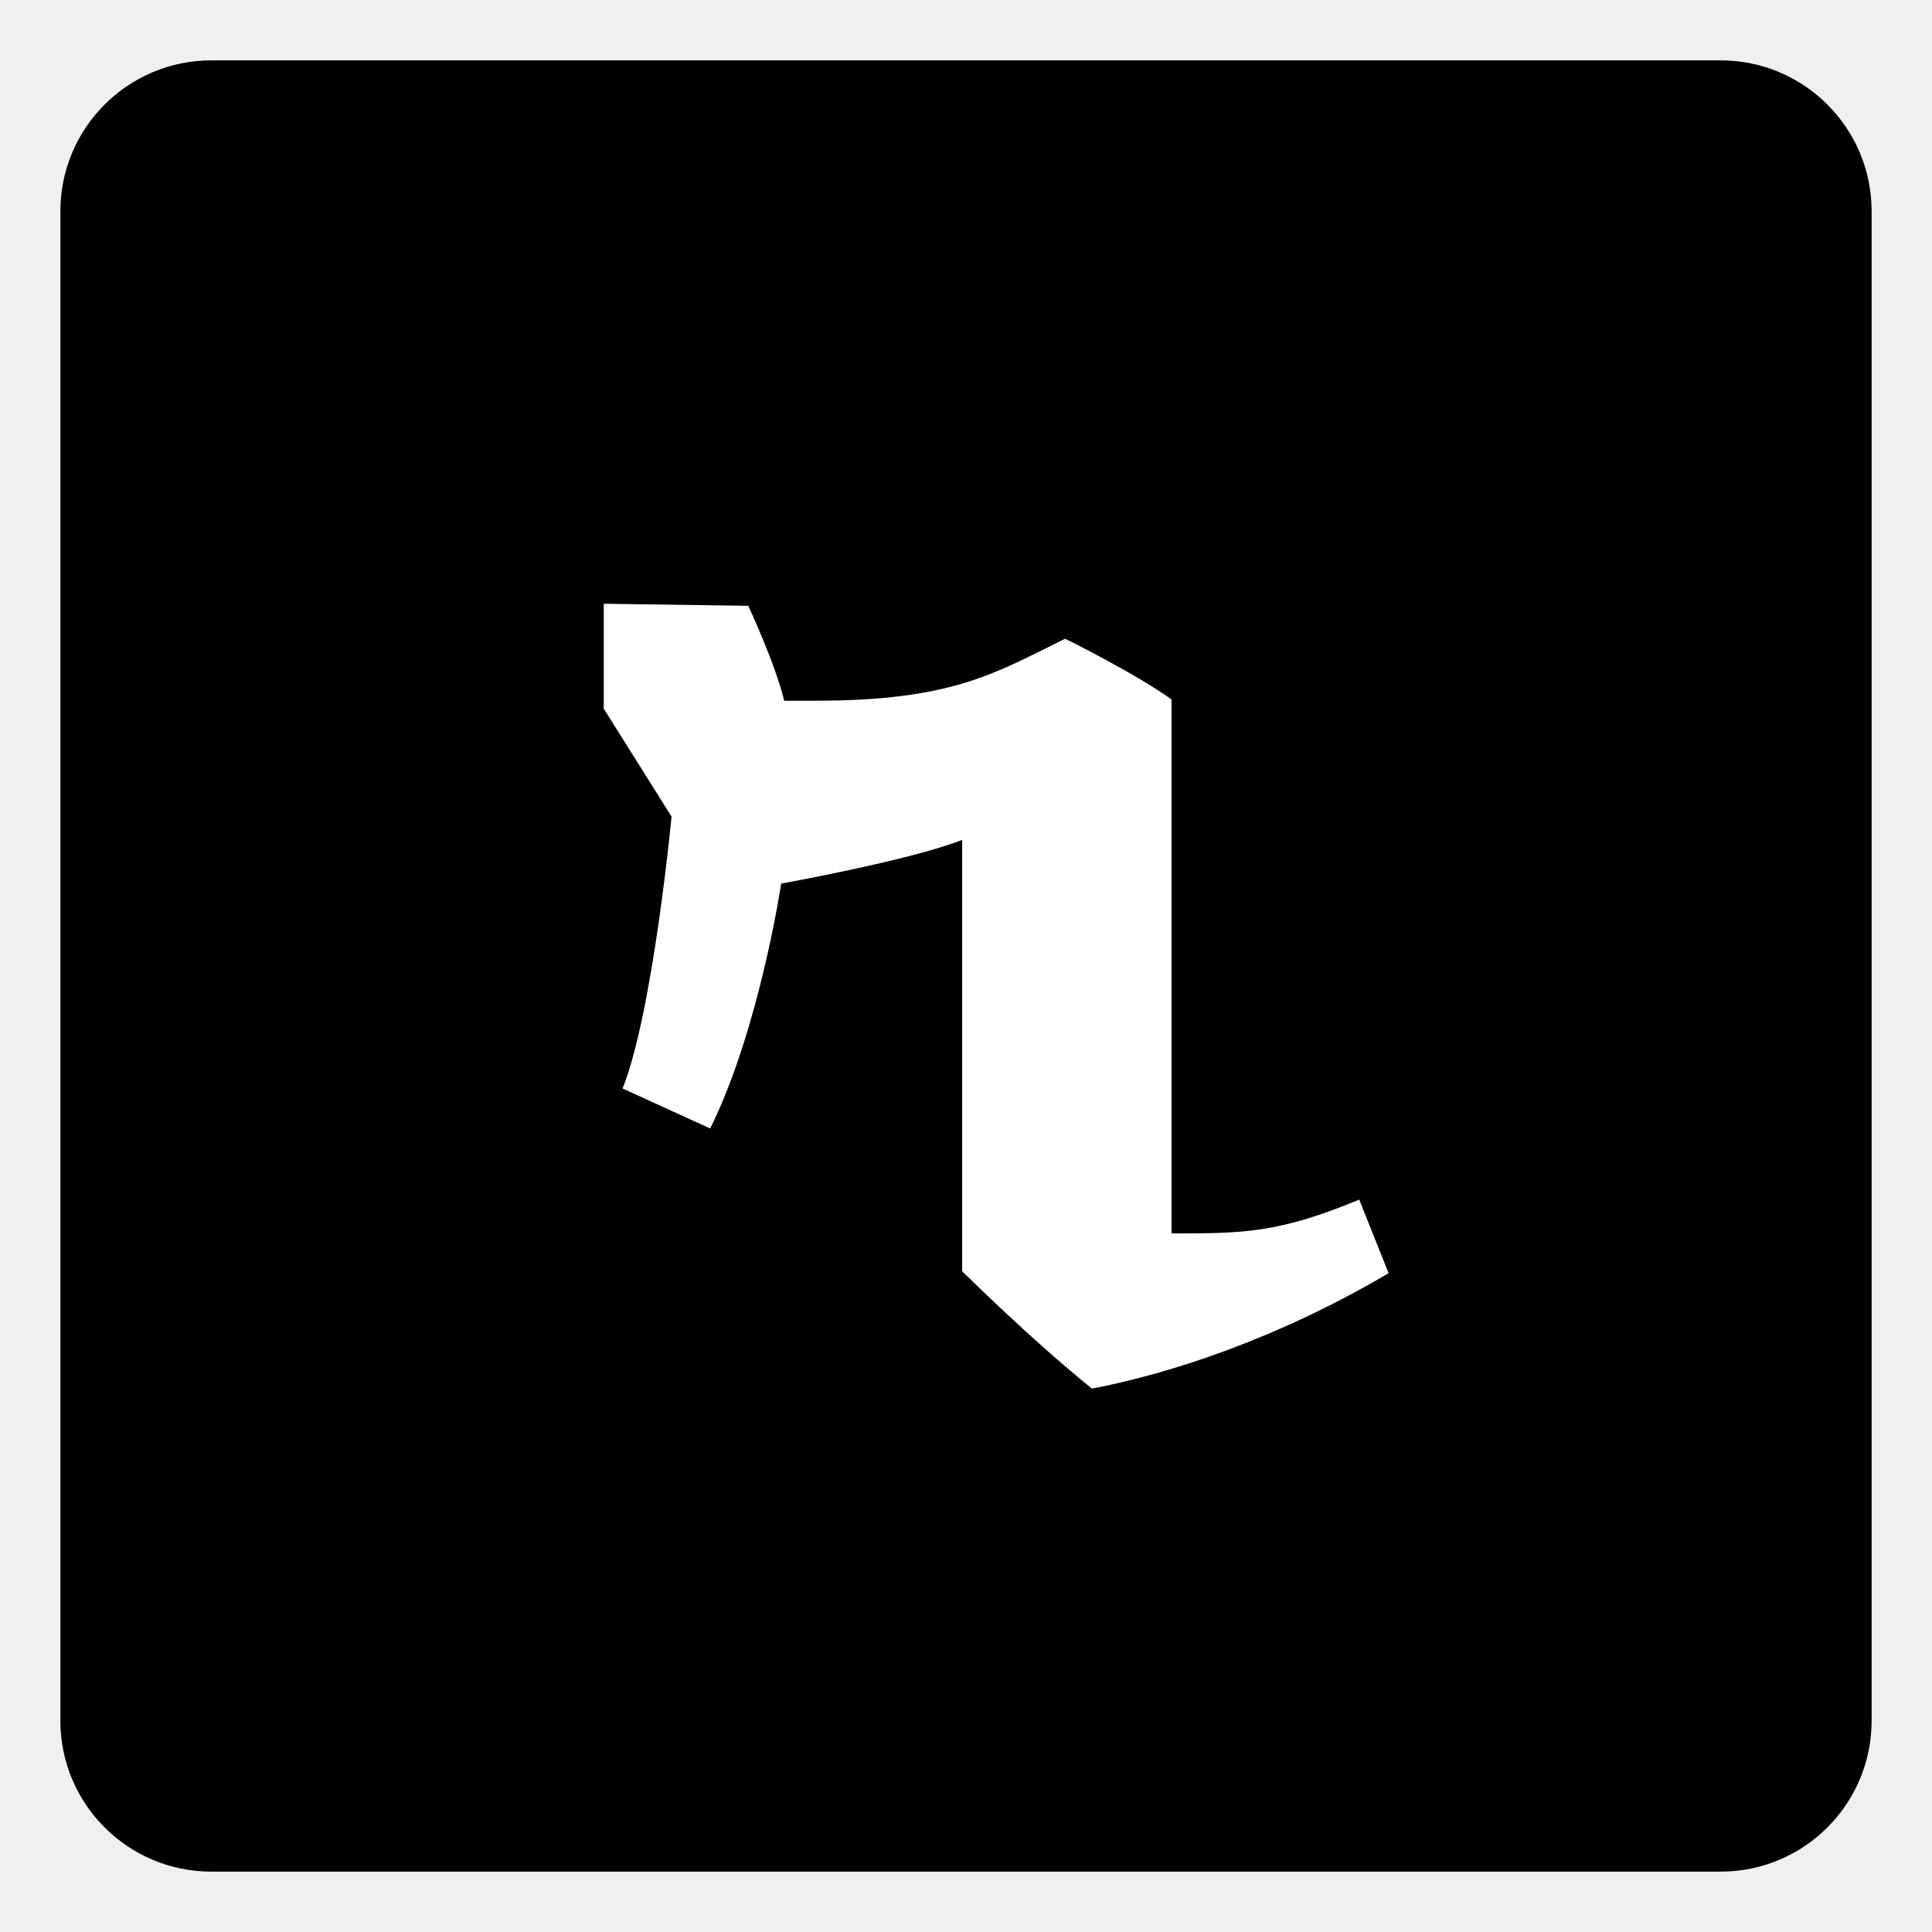
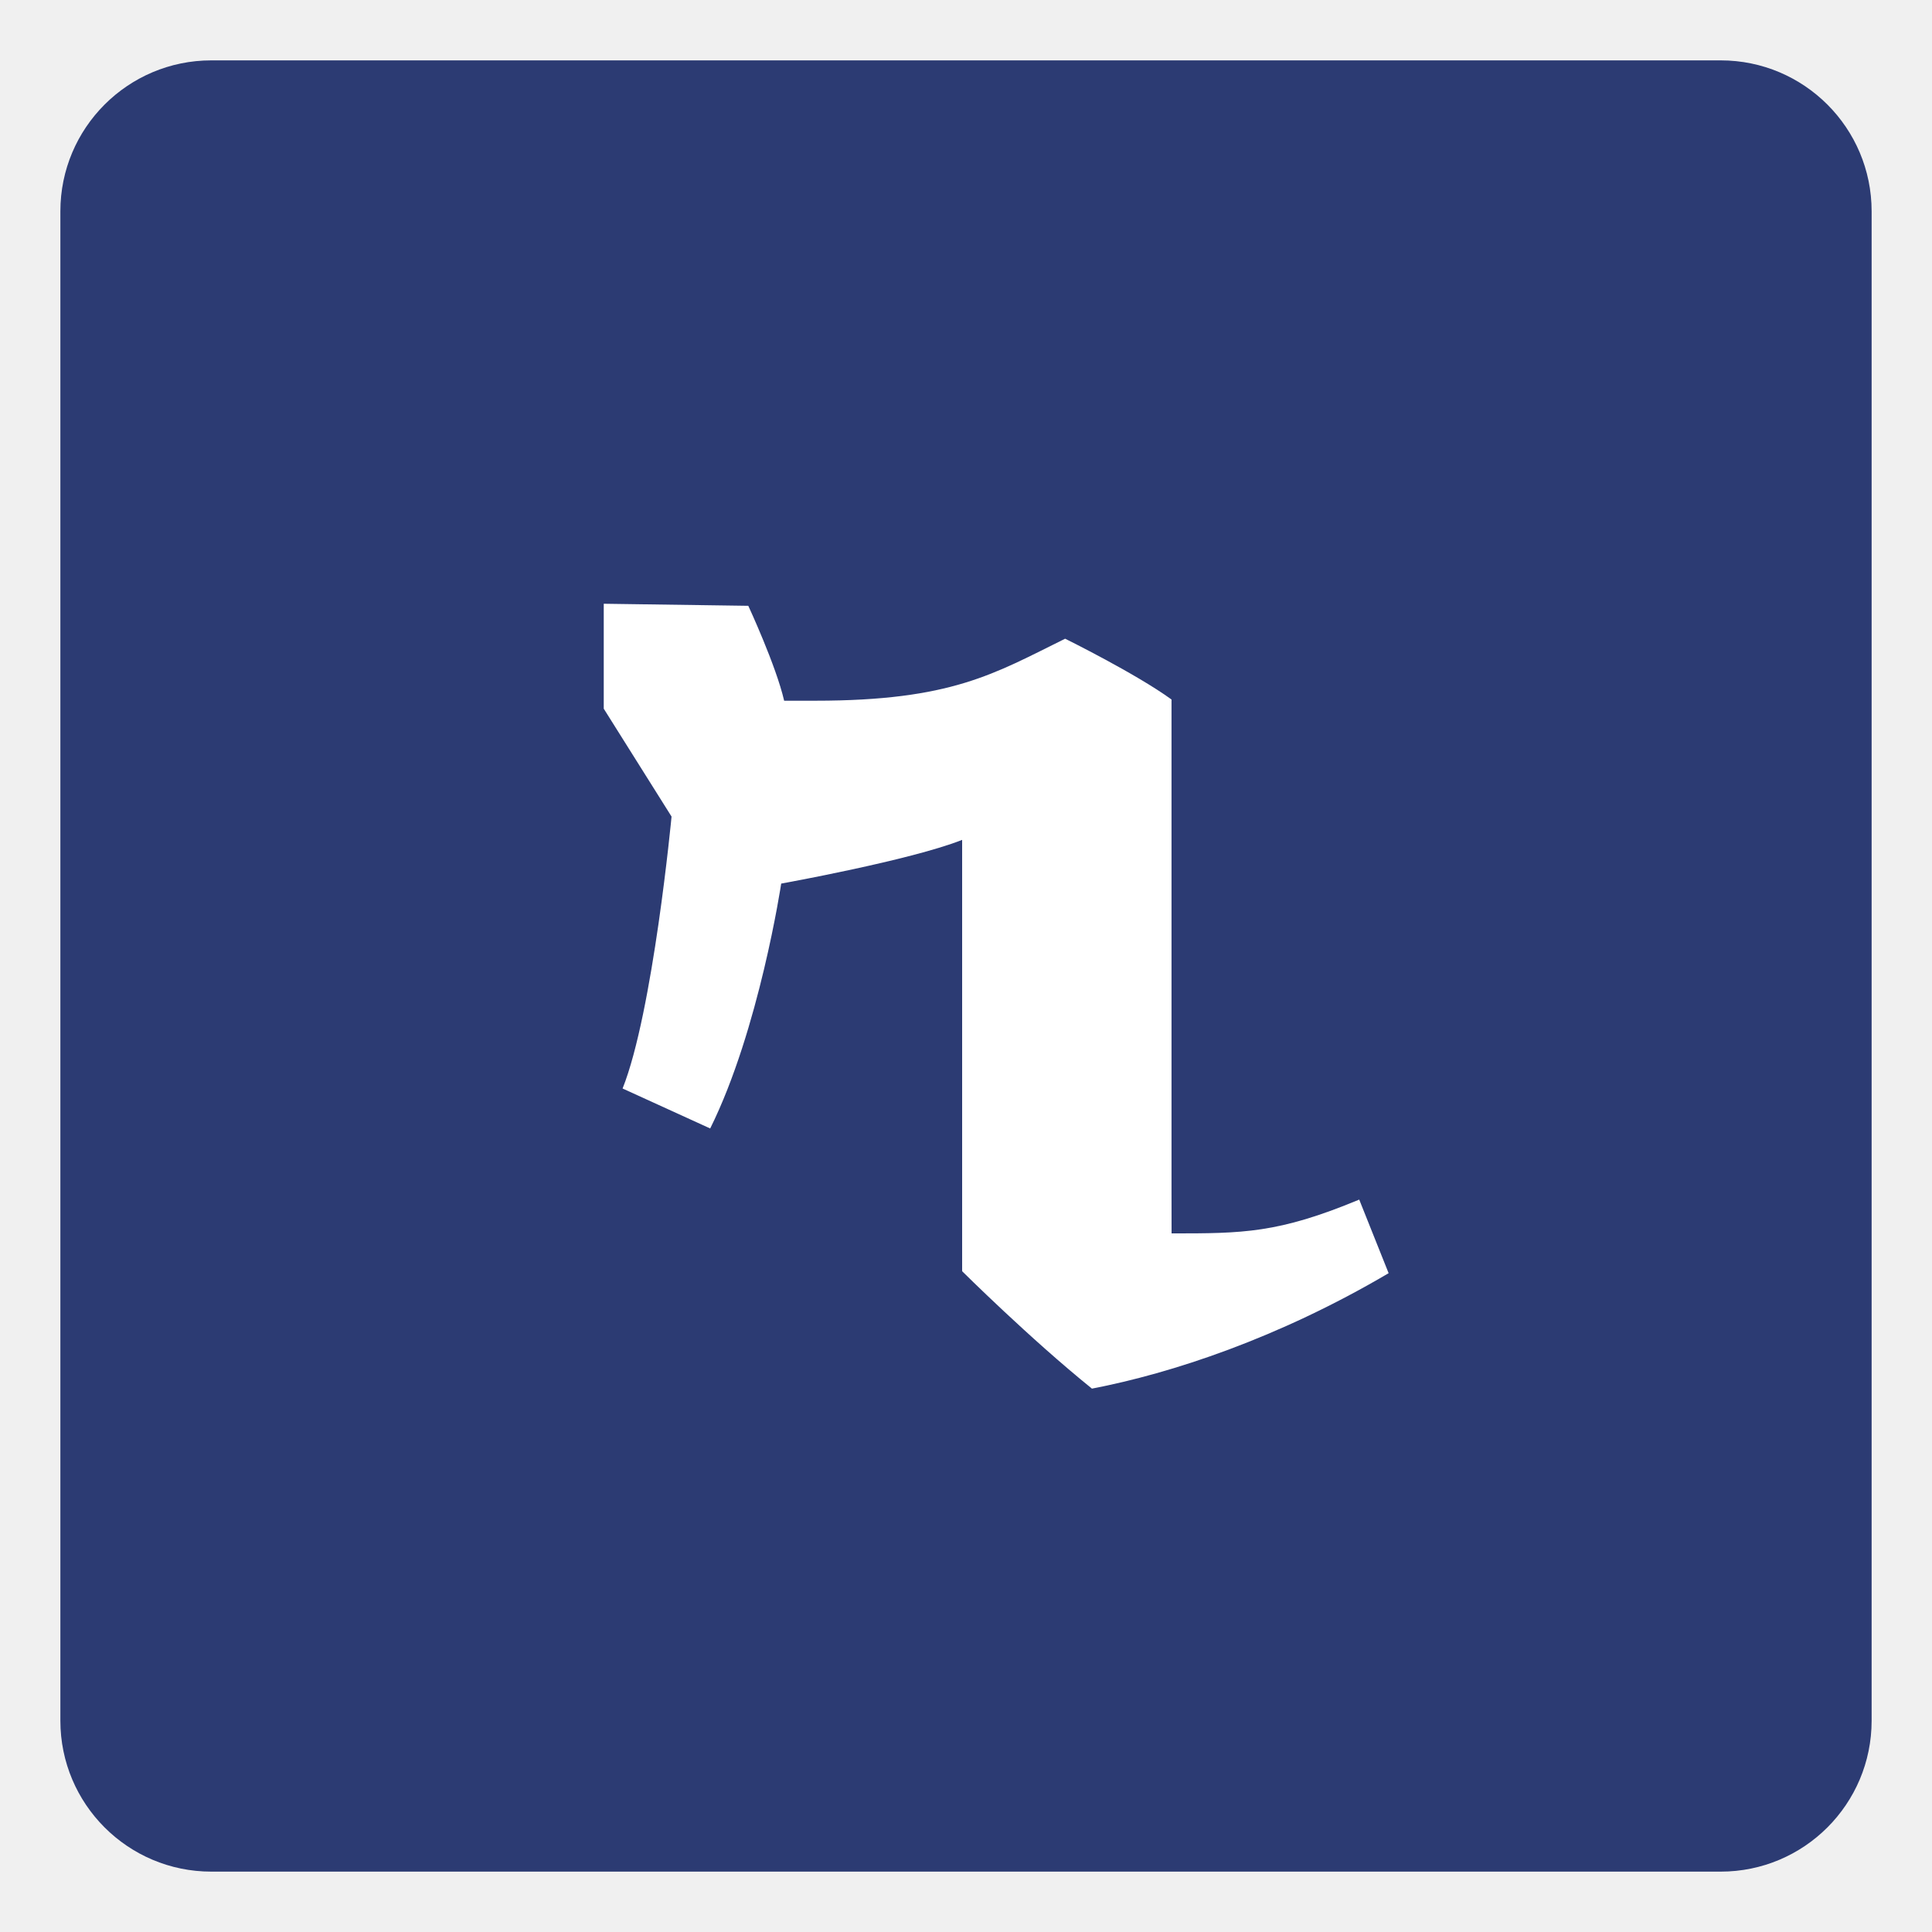
<svg xmlns="http://www.w3.org/2000/svg" width="32" height="32" viewBox="0 0 32 32" fill="none">
-   <rect x="1" y="1" width="30" height="30" rx="2.5" fill="black" />
+   <rect x="1" y="1" width="30" height="30" rx="2.5" fill="#2c3b73" />
  <path d="M17.642 10.579C17.642 10.579 18.817 11.159 19.404 11.586V19.676C19.404 20.155 19.405 20.429 19.405 20.429C20.581 20.429 21.168 20.429 22.513 19.869L23 21.088C21.168 22.167 19.405 22.746 18.086 23C17.054 22.167 15.936 21.055 15.936 21.055V13.911C15.088 14.248 12.939 14.635 12.939 14.635C12.939 14.635 12.575 17.056 11.763 18.691L10.312 18.029C10.816 16.767 11.123 13.525 11.123 13.525L10 11.738V10L12.394 10.034C12.394 10.034 12.853 11.021 12.988 11.606H13.502C15.762 11.606 16.466 11.159 17.642 10.579Z" fill="white" />
</svg>
